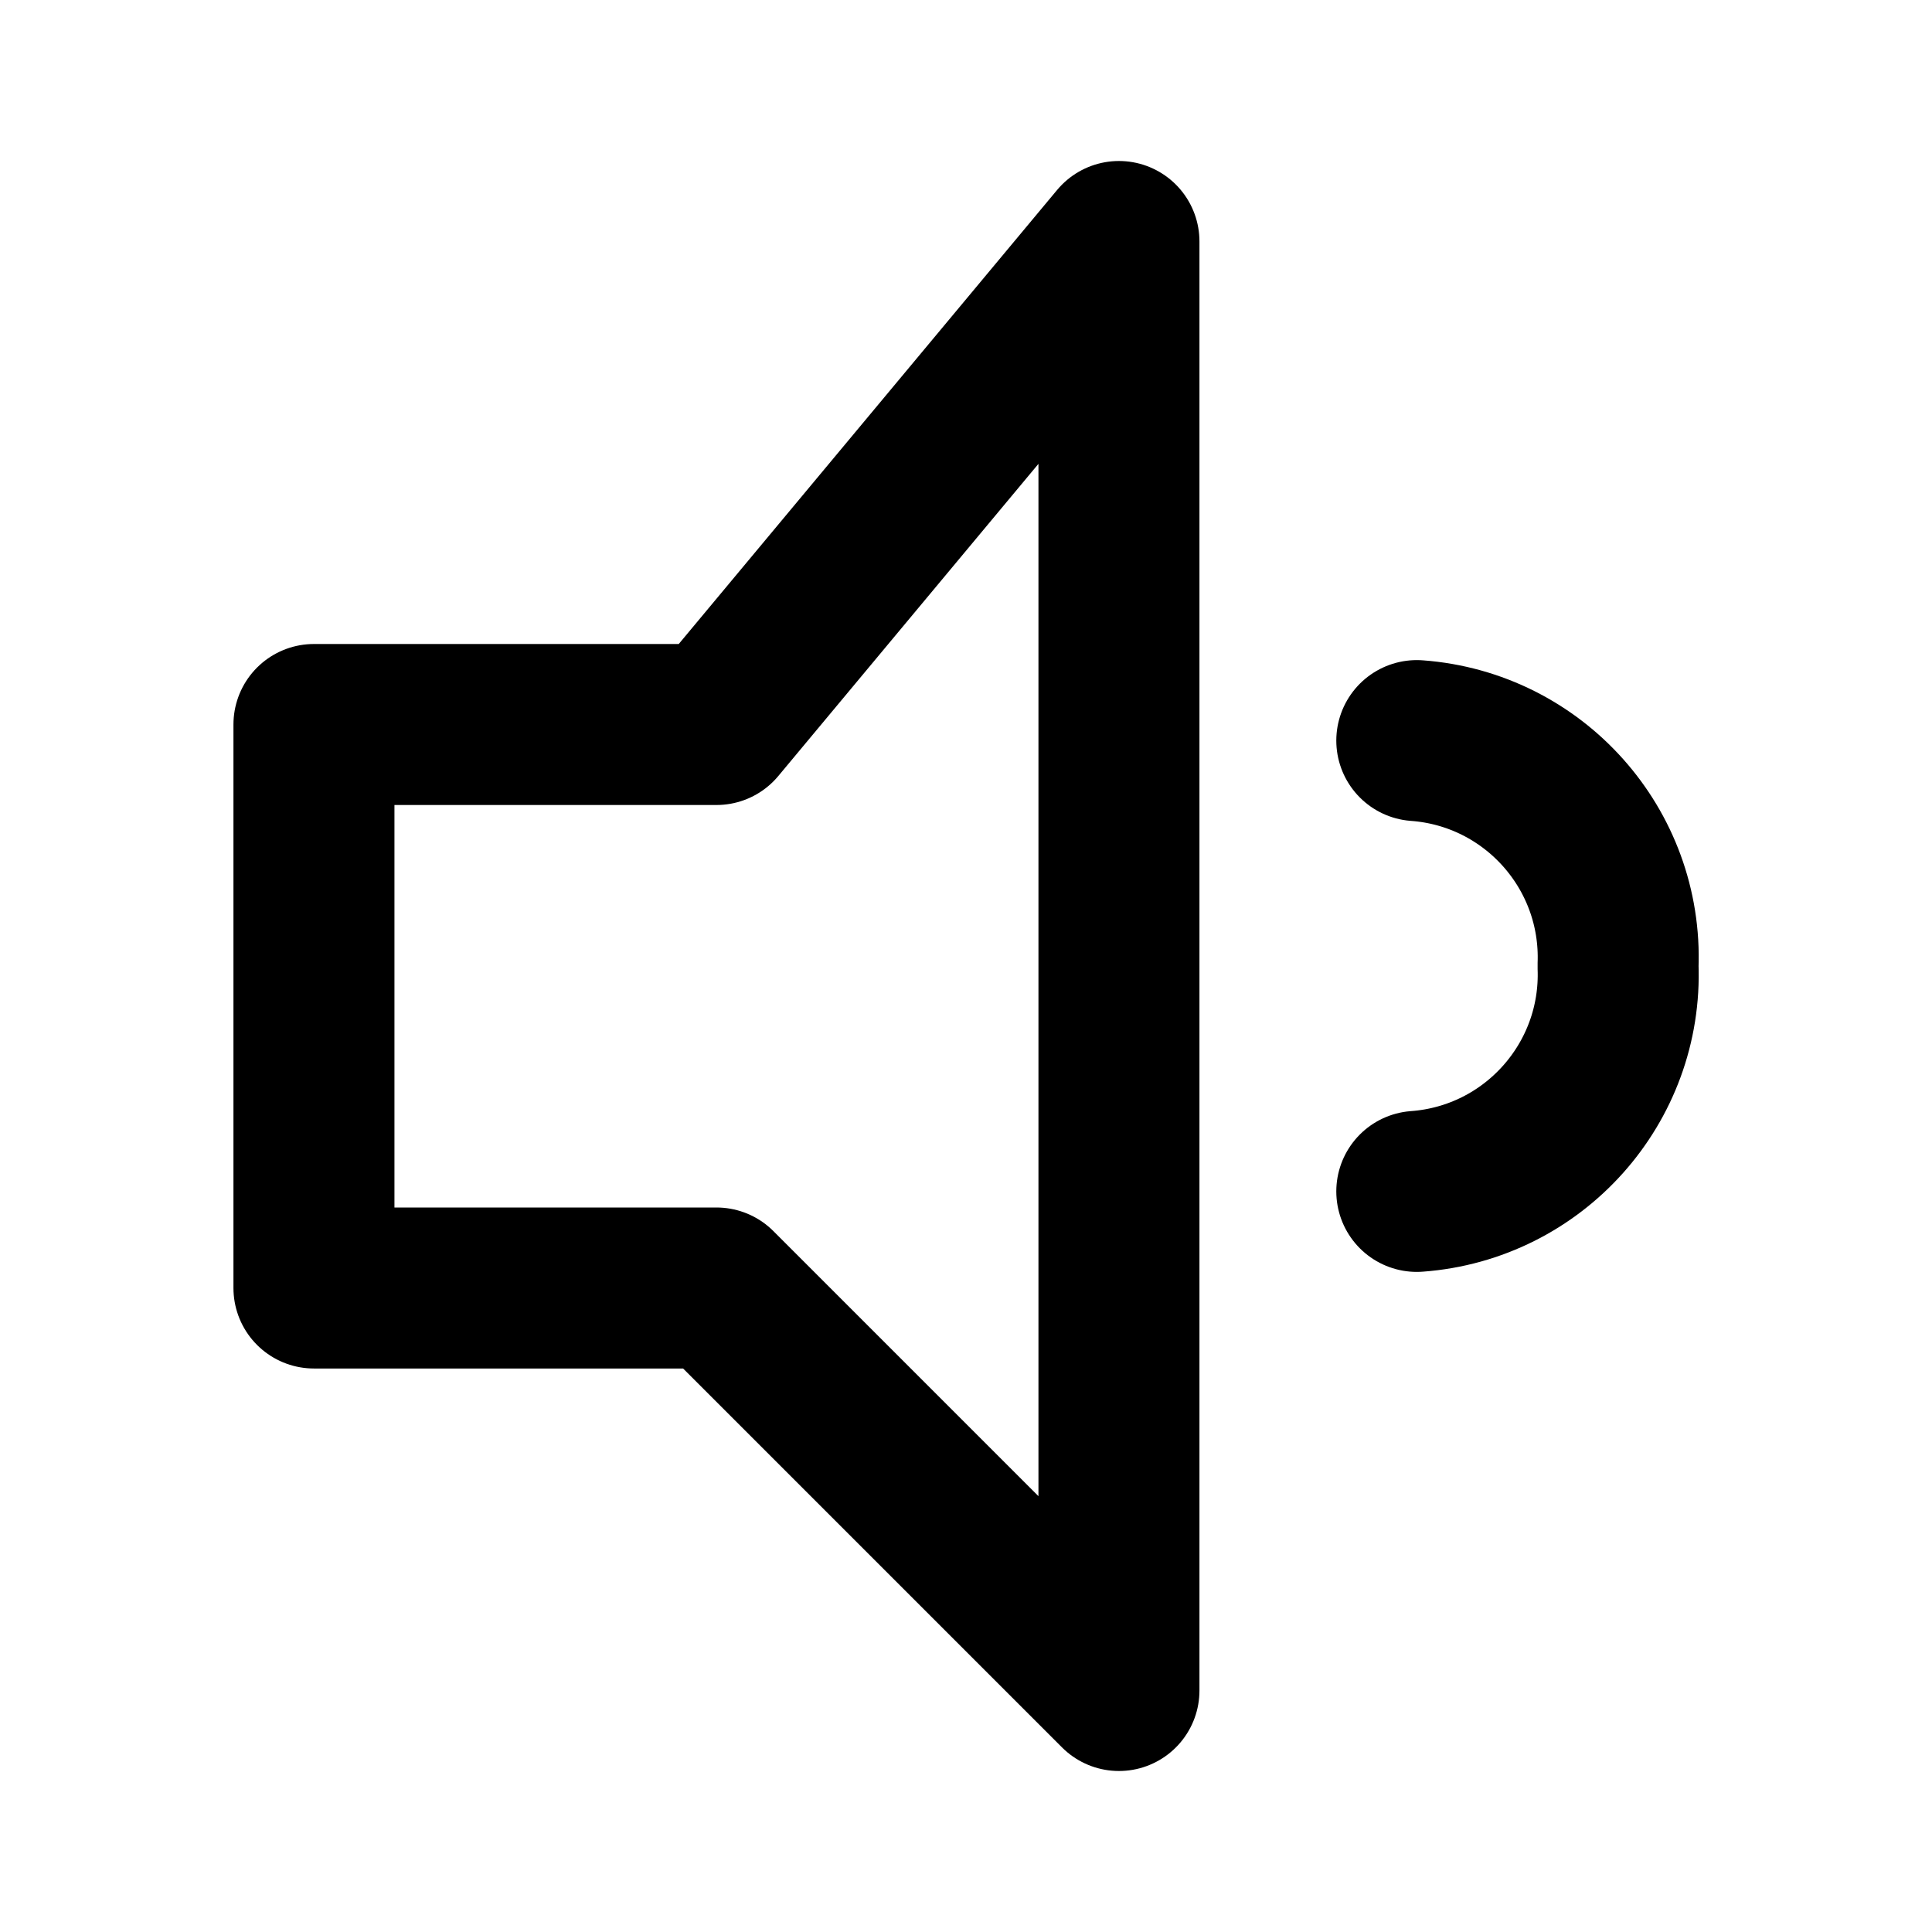
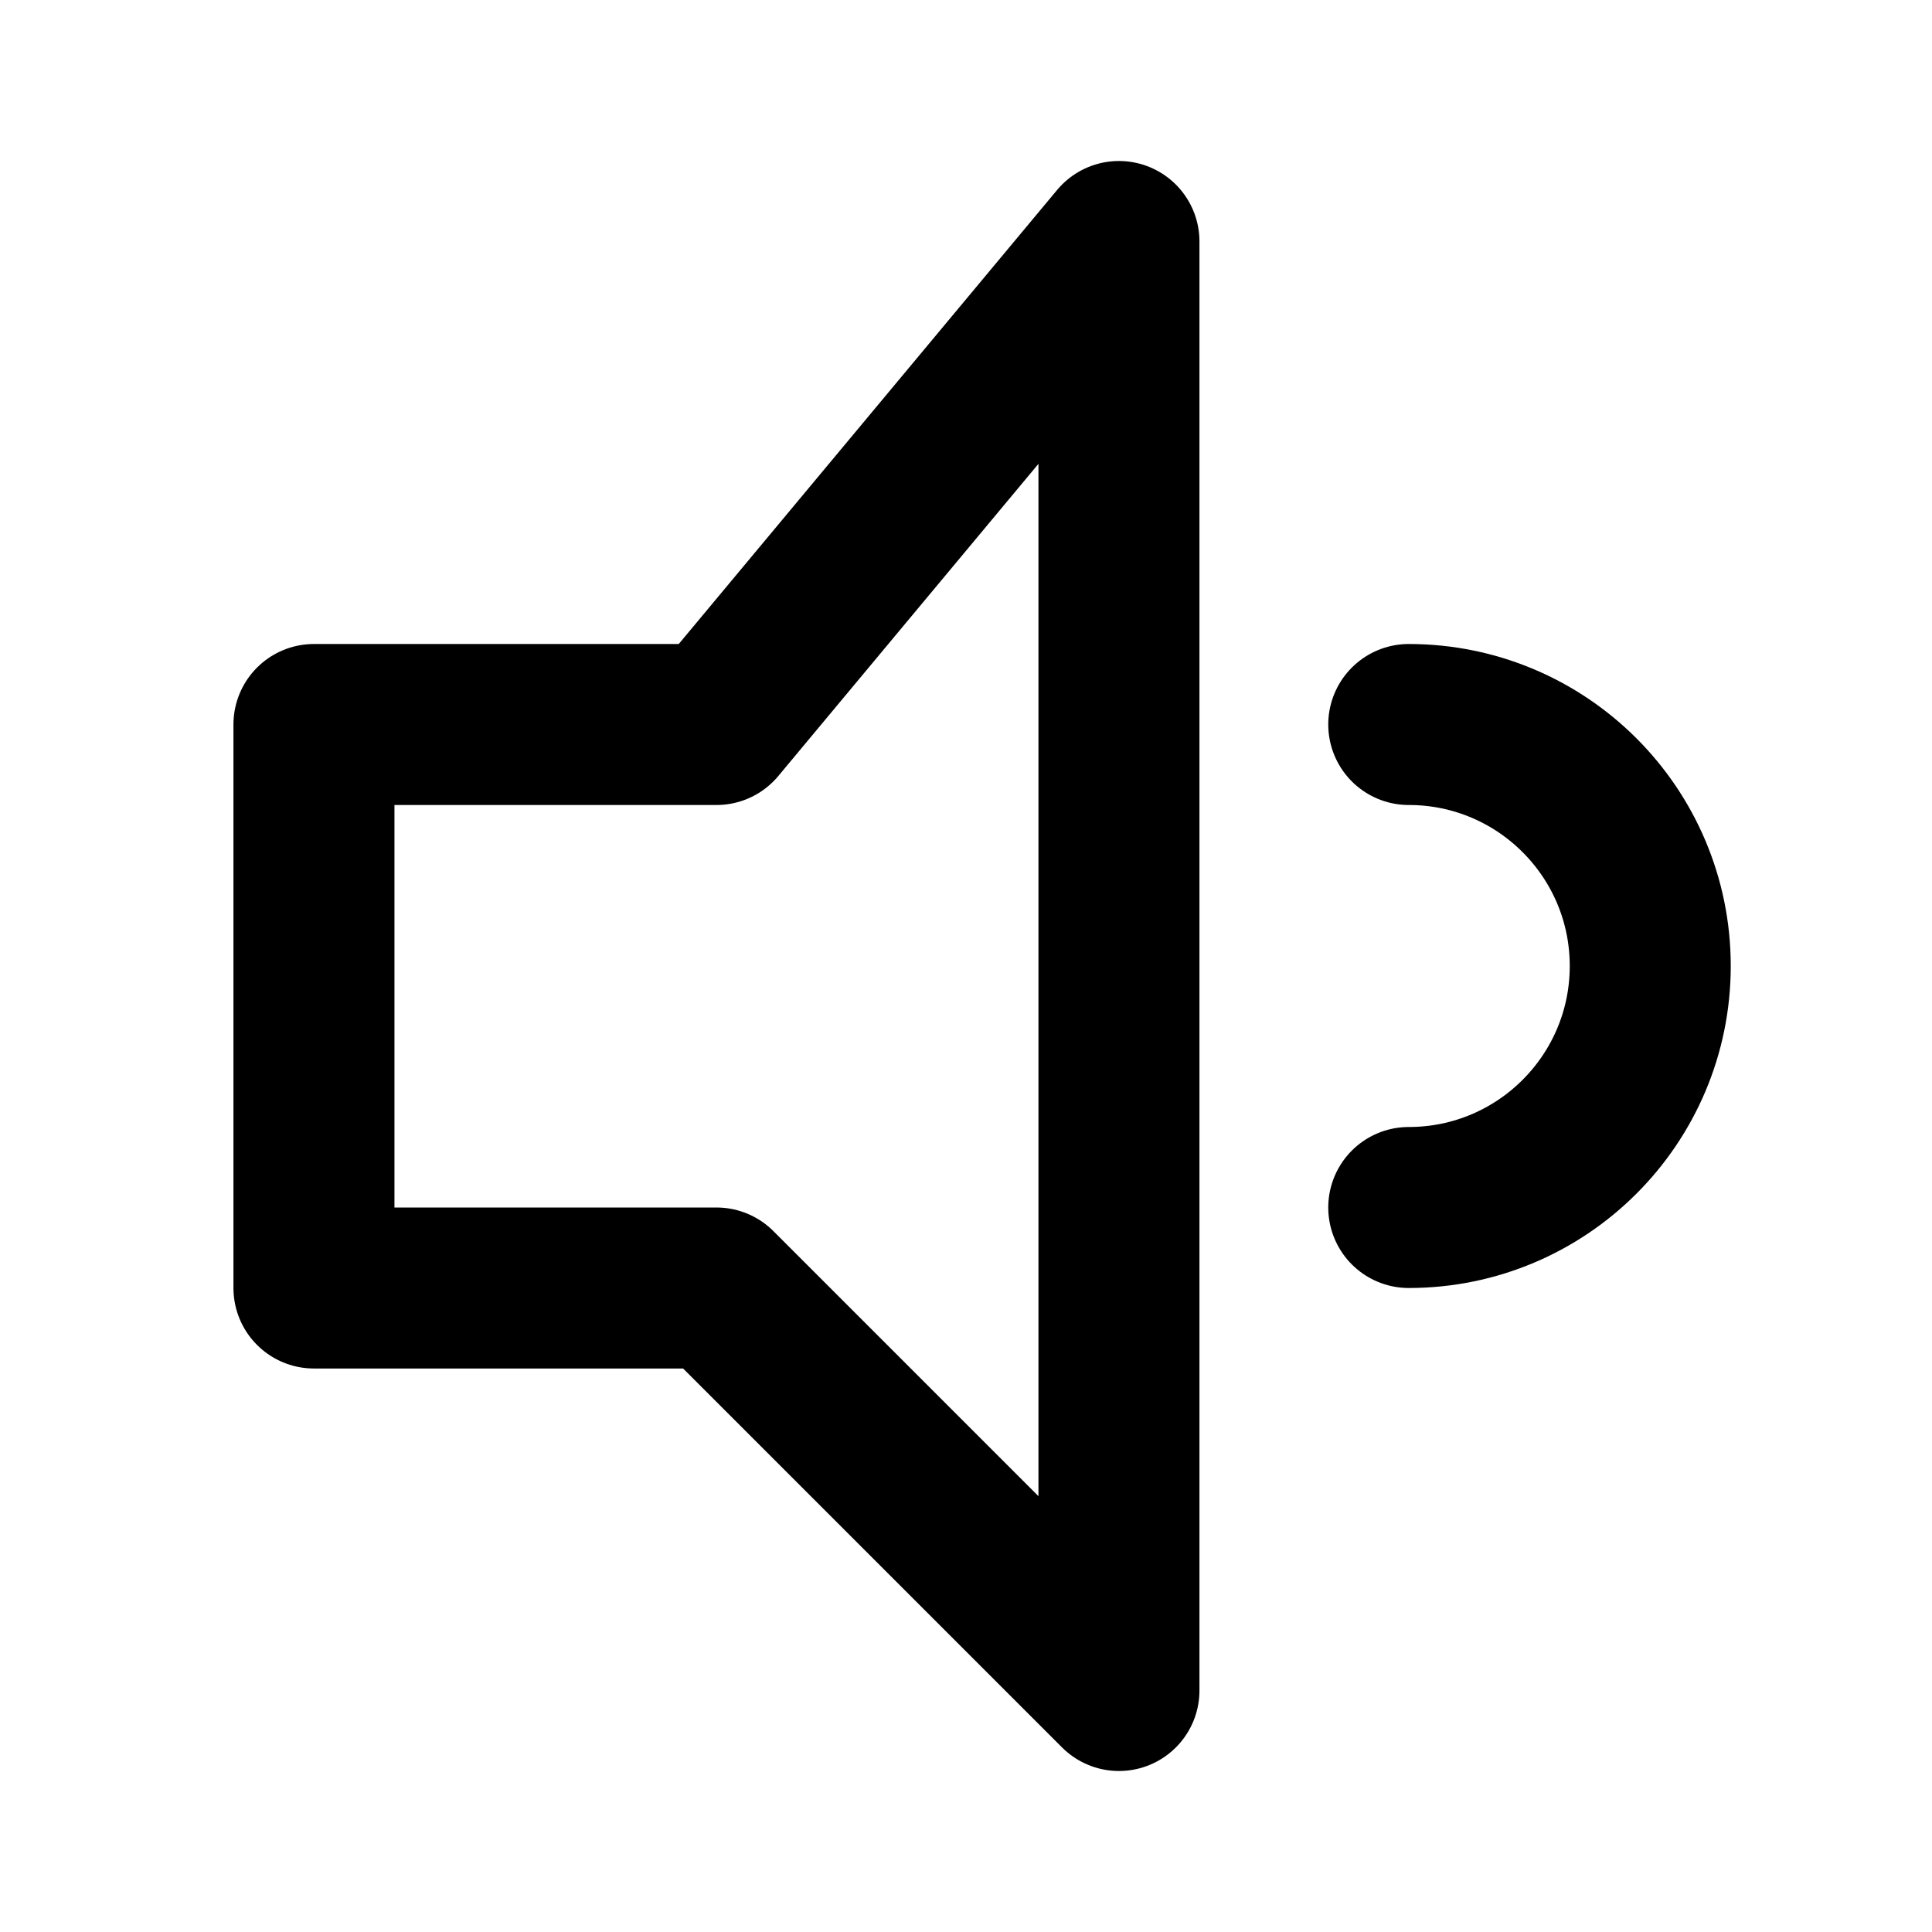
<svg xmlns="http://www.w3.org/2000/svg" width="24" height="24" viewBox="0 0 24 24">
  <g id="Complete">
    <g id="volume-down">
      <g>
        <polygon points="4.9 9 8.9 9 13.9 3 13.9 21 8.9 16 3.9 16 3.9 9 4.9 9" fill="none" stroke="#000" stroke-linecap="round" stroke-linejoin="round" stroke-width="2" />
-         <path d="M17.6,14.8A2.7,2.7,0,0,0,20.1,12a2.7,2.7,0,0,0-2.5-2.8" fill="none" stroke="#000" stroke-linecap="round" stroke-linejoin="round" stroke-width="2" />
+         <path d="M17.5,15a3,3,0,0,0,0-6" fill="none" stroke="#000" stroke-linecap="round" stroke-linejoin="round" stroke-width="2" />
      </g>
    </g>
  </g>
</svg>
